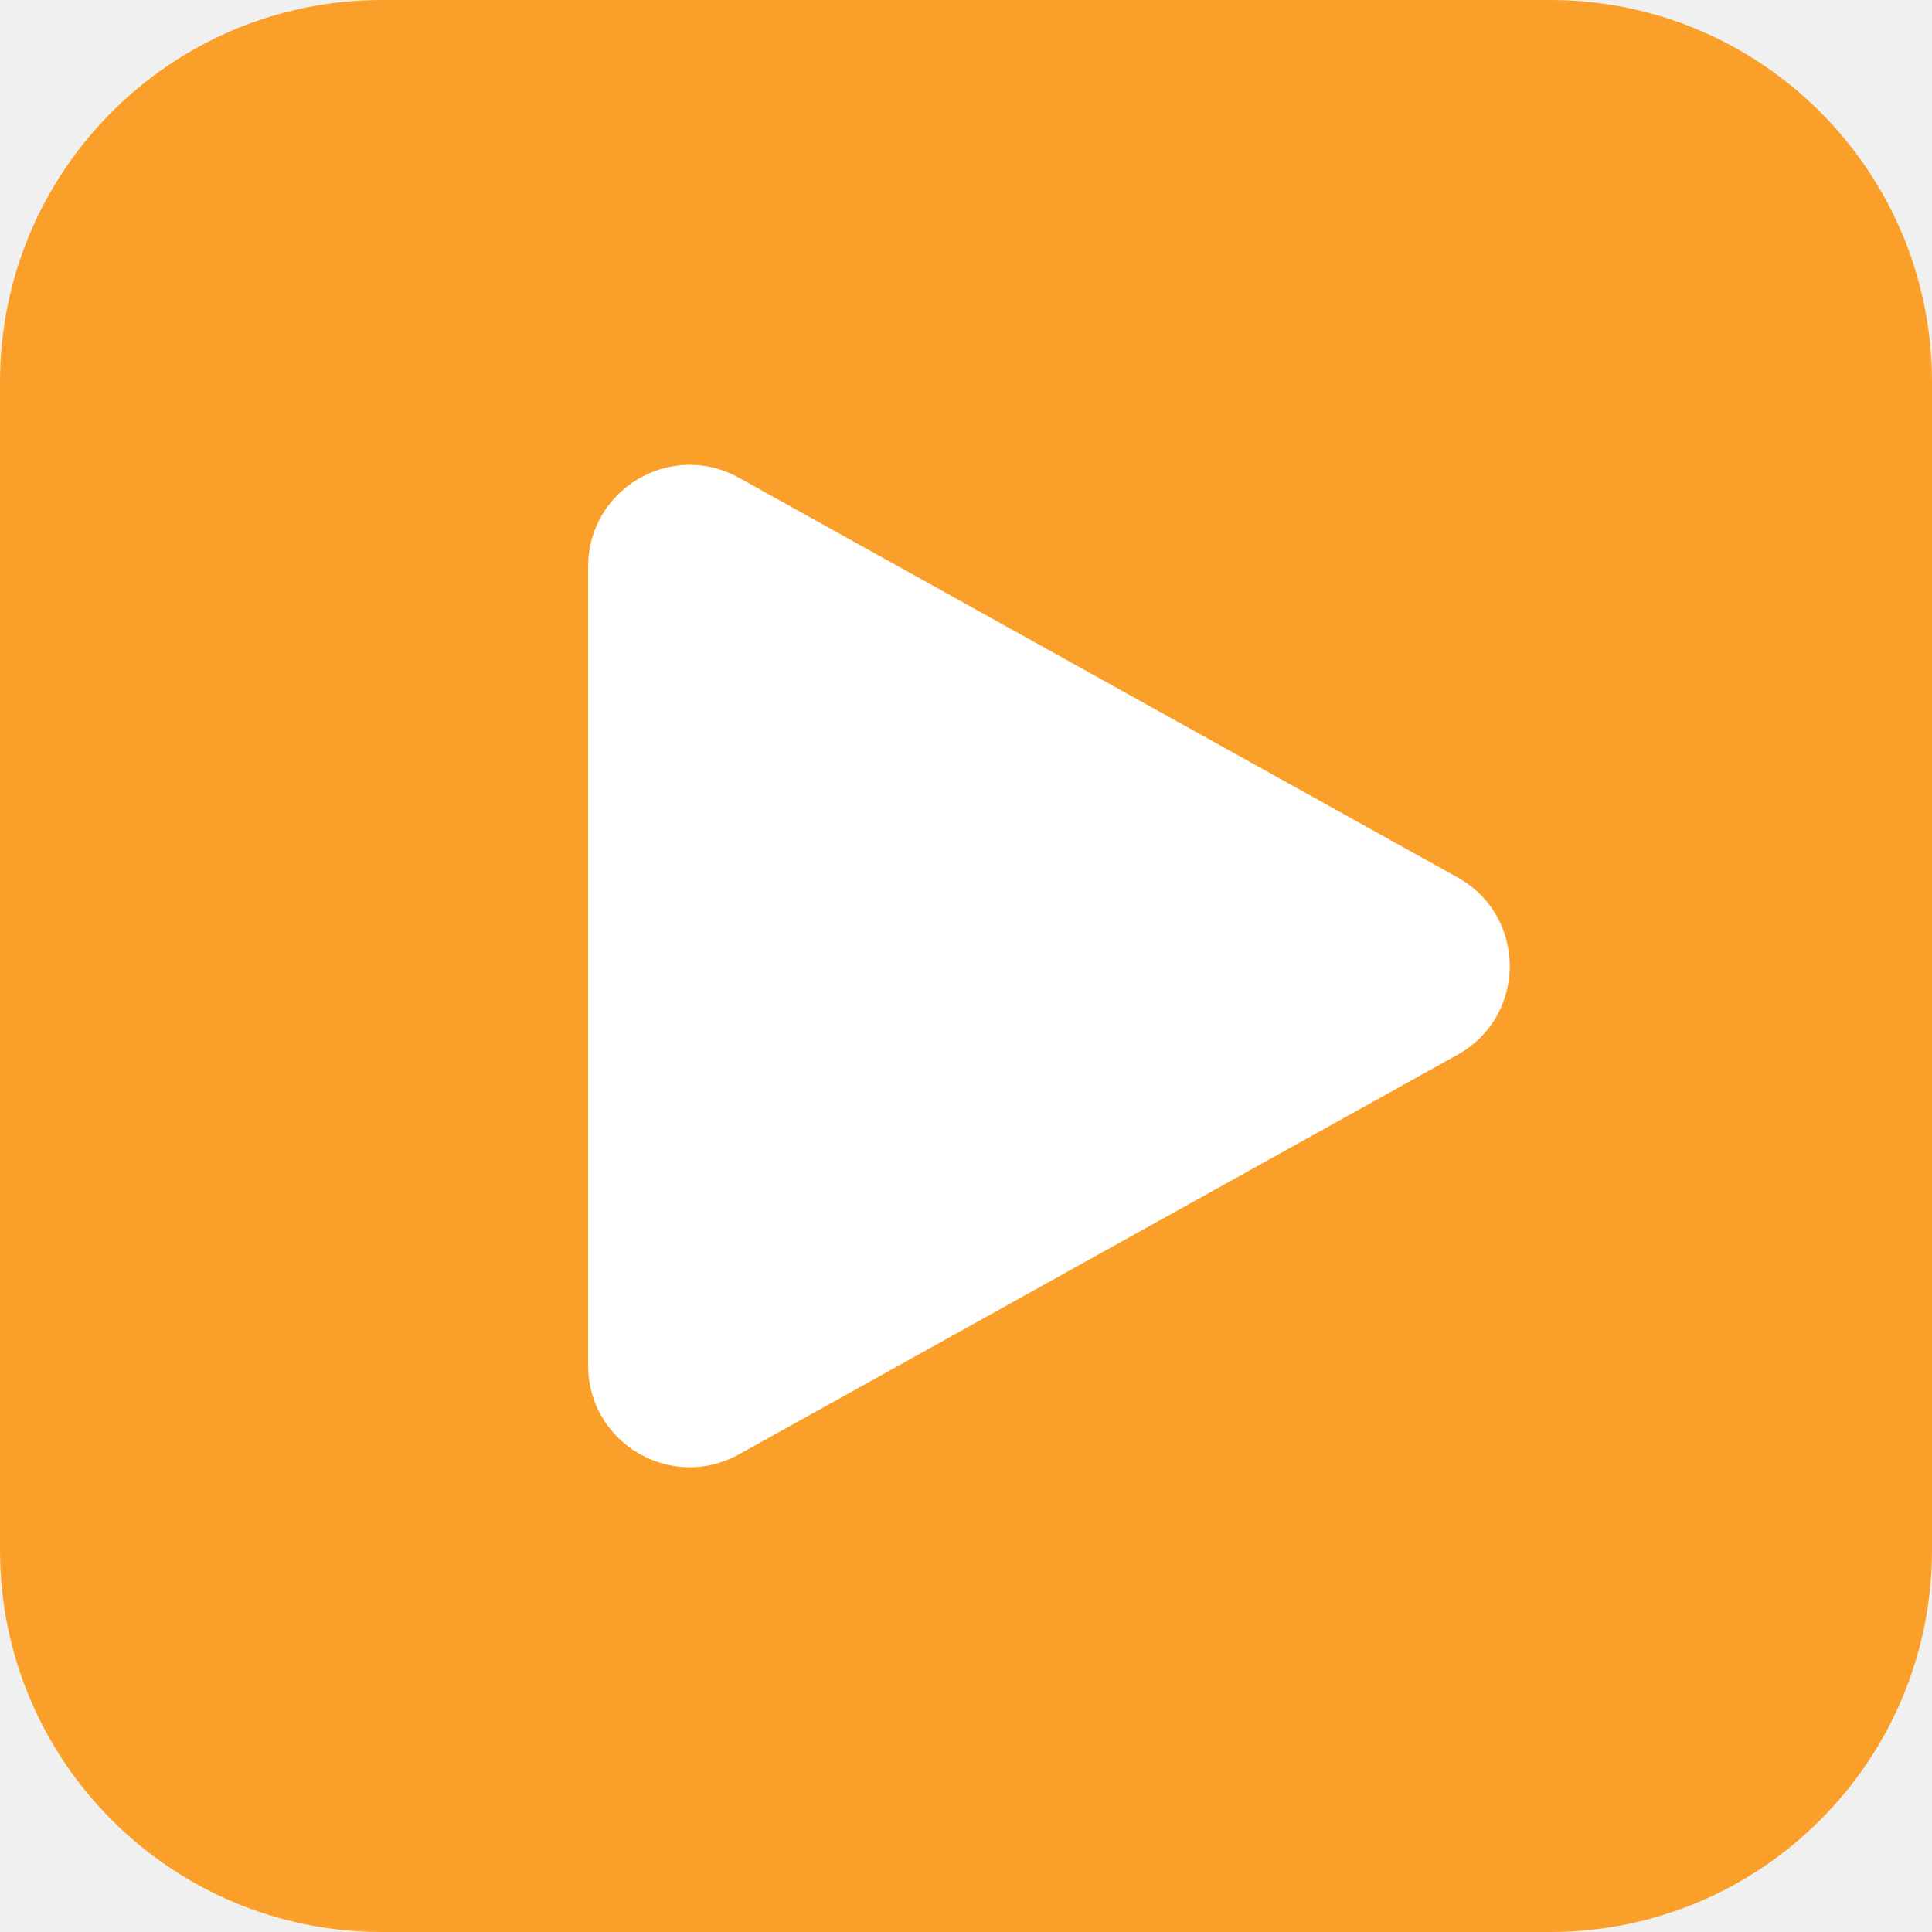
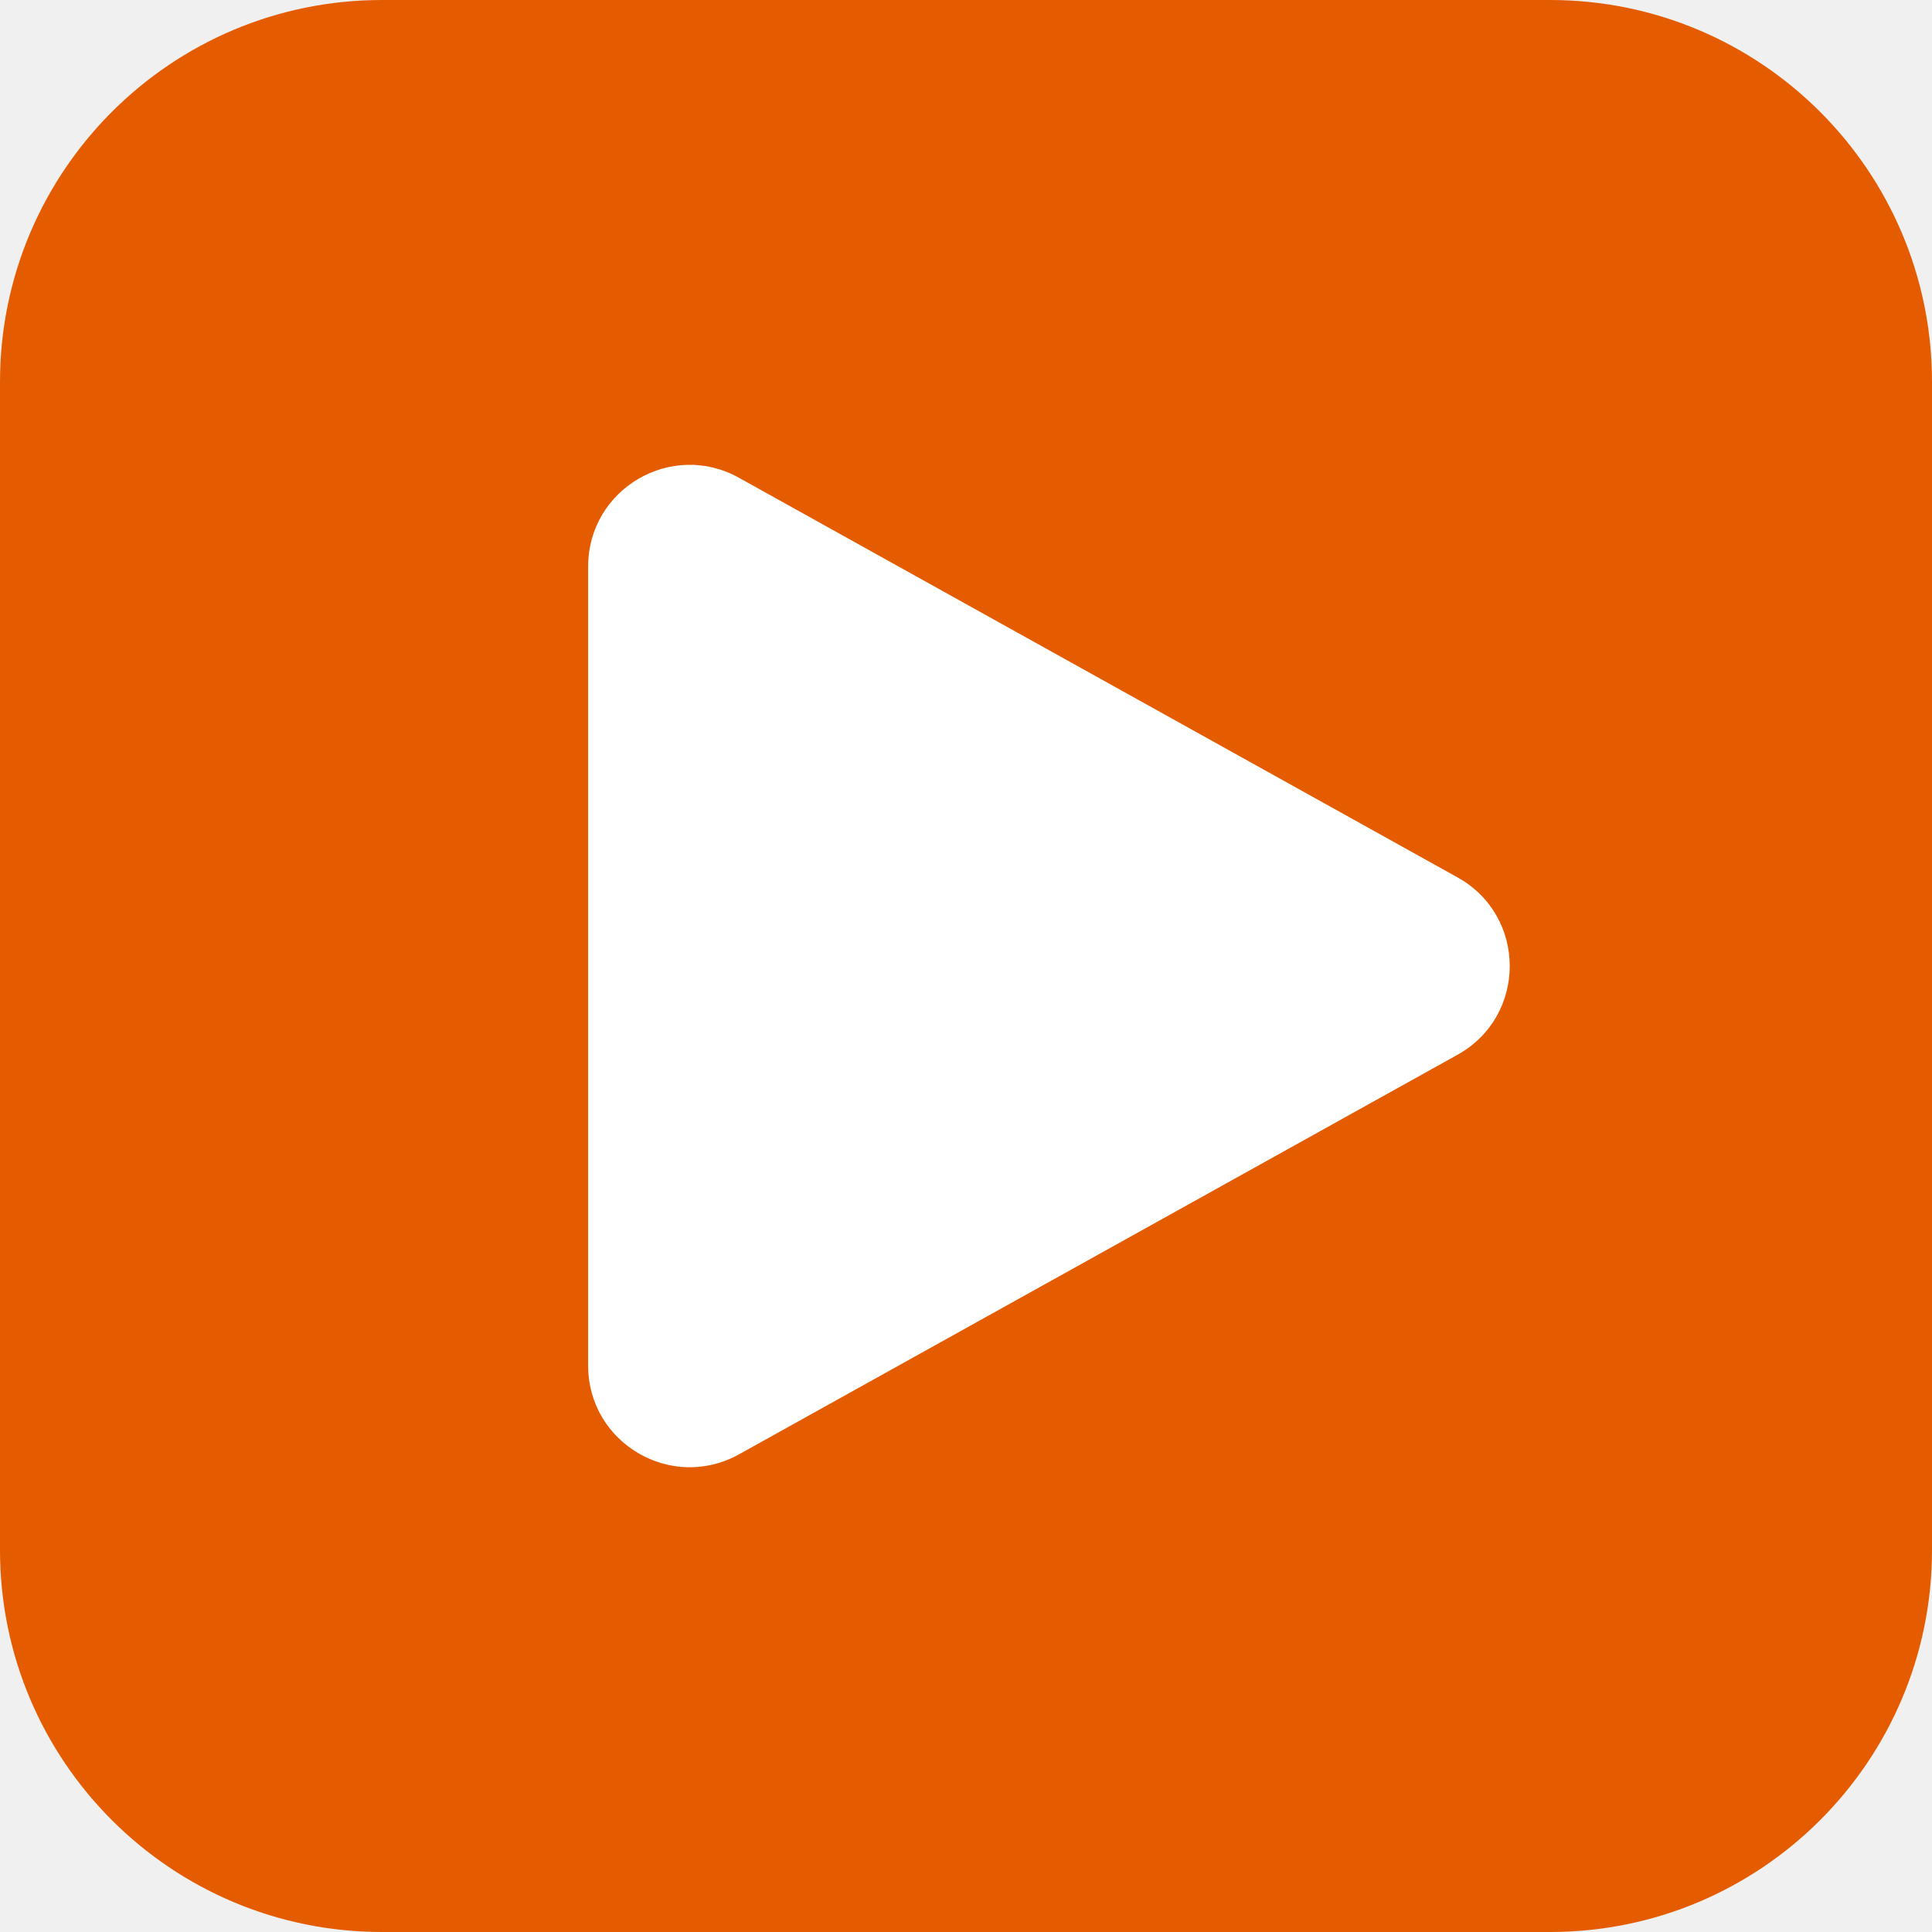
- <svg xmlns="http://www.w3.org/2000/svg" id="Layer_2" data-name="Layer 2" viewBox="0 0 139.87 139.87">
-   <defs>
-     <style>
-       .cls-1 {
-         fill: #fff;
-       }
- 
-       .cls-2 {
-         fill: #faa02a;
-       }
-     </style>
-   </defs>
-   <g id="Layer_1-2" data-name="Layer 1">
-     <g>
-       <rect class="cls-2" width="139.87" height="139.87" rx="27.65" ry="27.65" />
-       <path class="cls-1" d="M105.52,76.36l-52.02,28.93c-4.9,2.72-10.92-.82-10.92-6.42v-57.86c0-5.6,6.02-9.15,10.92-6.42l52.02,28.93c5.04,2.8,5.04,10.04,0,12.84Z" />
-     </g>
+ <svg xmlns="http://www.w3.org/2000/svg" viewBox="0 0 235 235" fill="none">
+   <g id="play">
+     <path id="Vector" d="M188.544 0H46.456C20.799 0 0 20.799 0 46.456V188.544C0 214.201 20.799 235 46.456 235H188.544C214.201 235 235 214.201 235 188.544V46.456C235 20.799 214.201 0 188.544 0Z" fill="#E55C00" />
+     <path id="Vector_2" d="M177.288 128.295L89.887 176.901C81.654 181.471 71.54 175.523 71.54 166.115V68.902C71.54 59.493 81.654 53.529 89.887 58.116L177.288 106.722C185.755 111.426 185.755 123.59 177.288 128.295Z" fill="white" />
  </g>
</svg>
